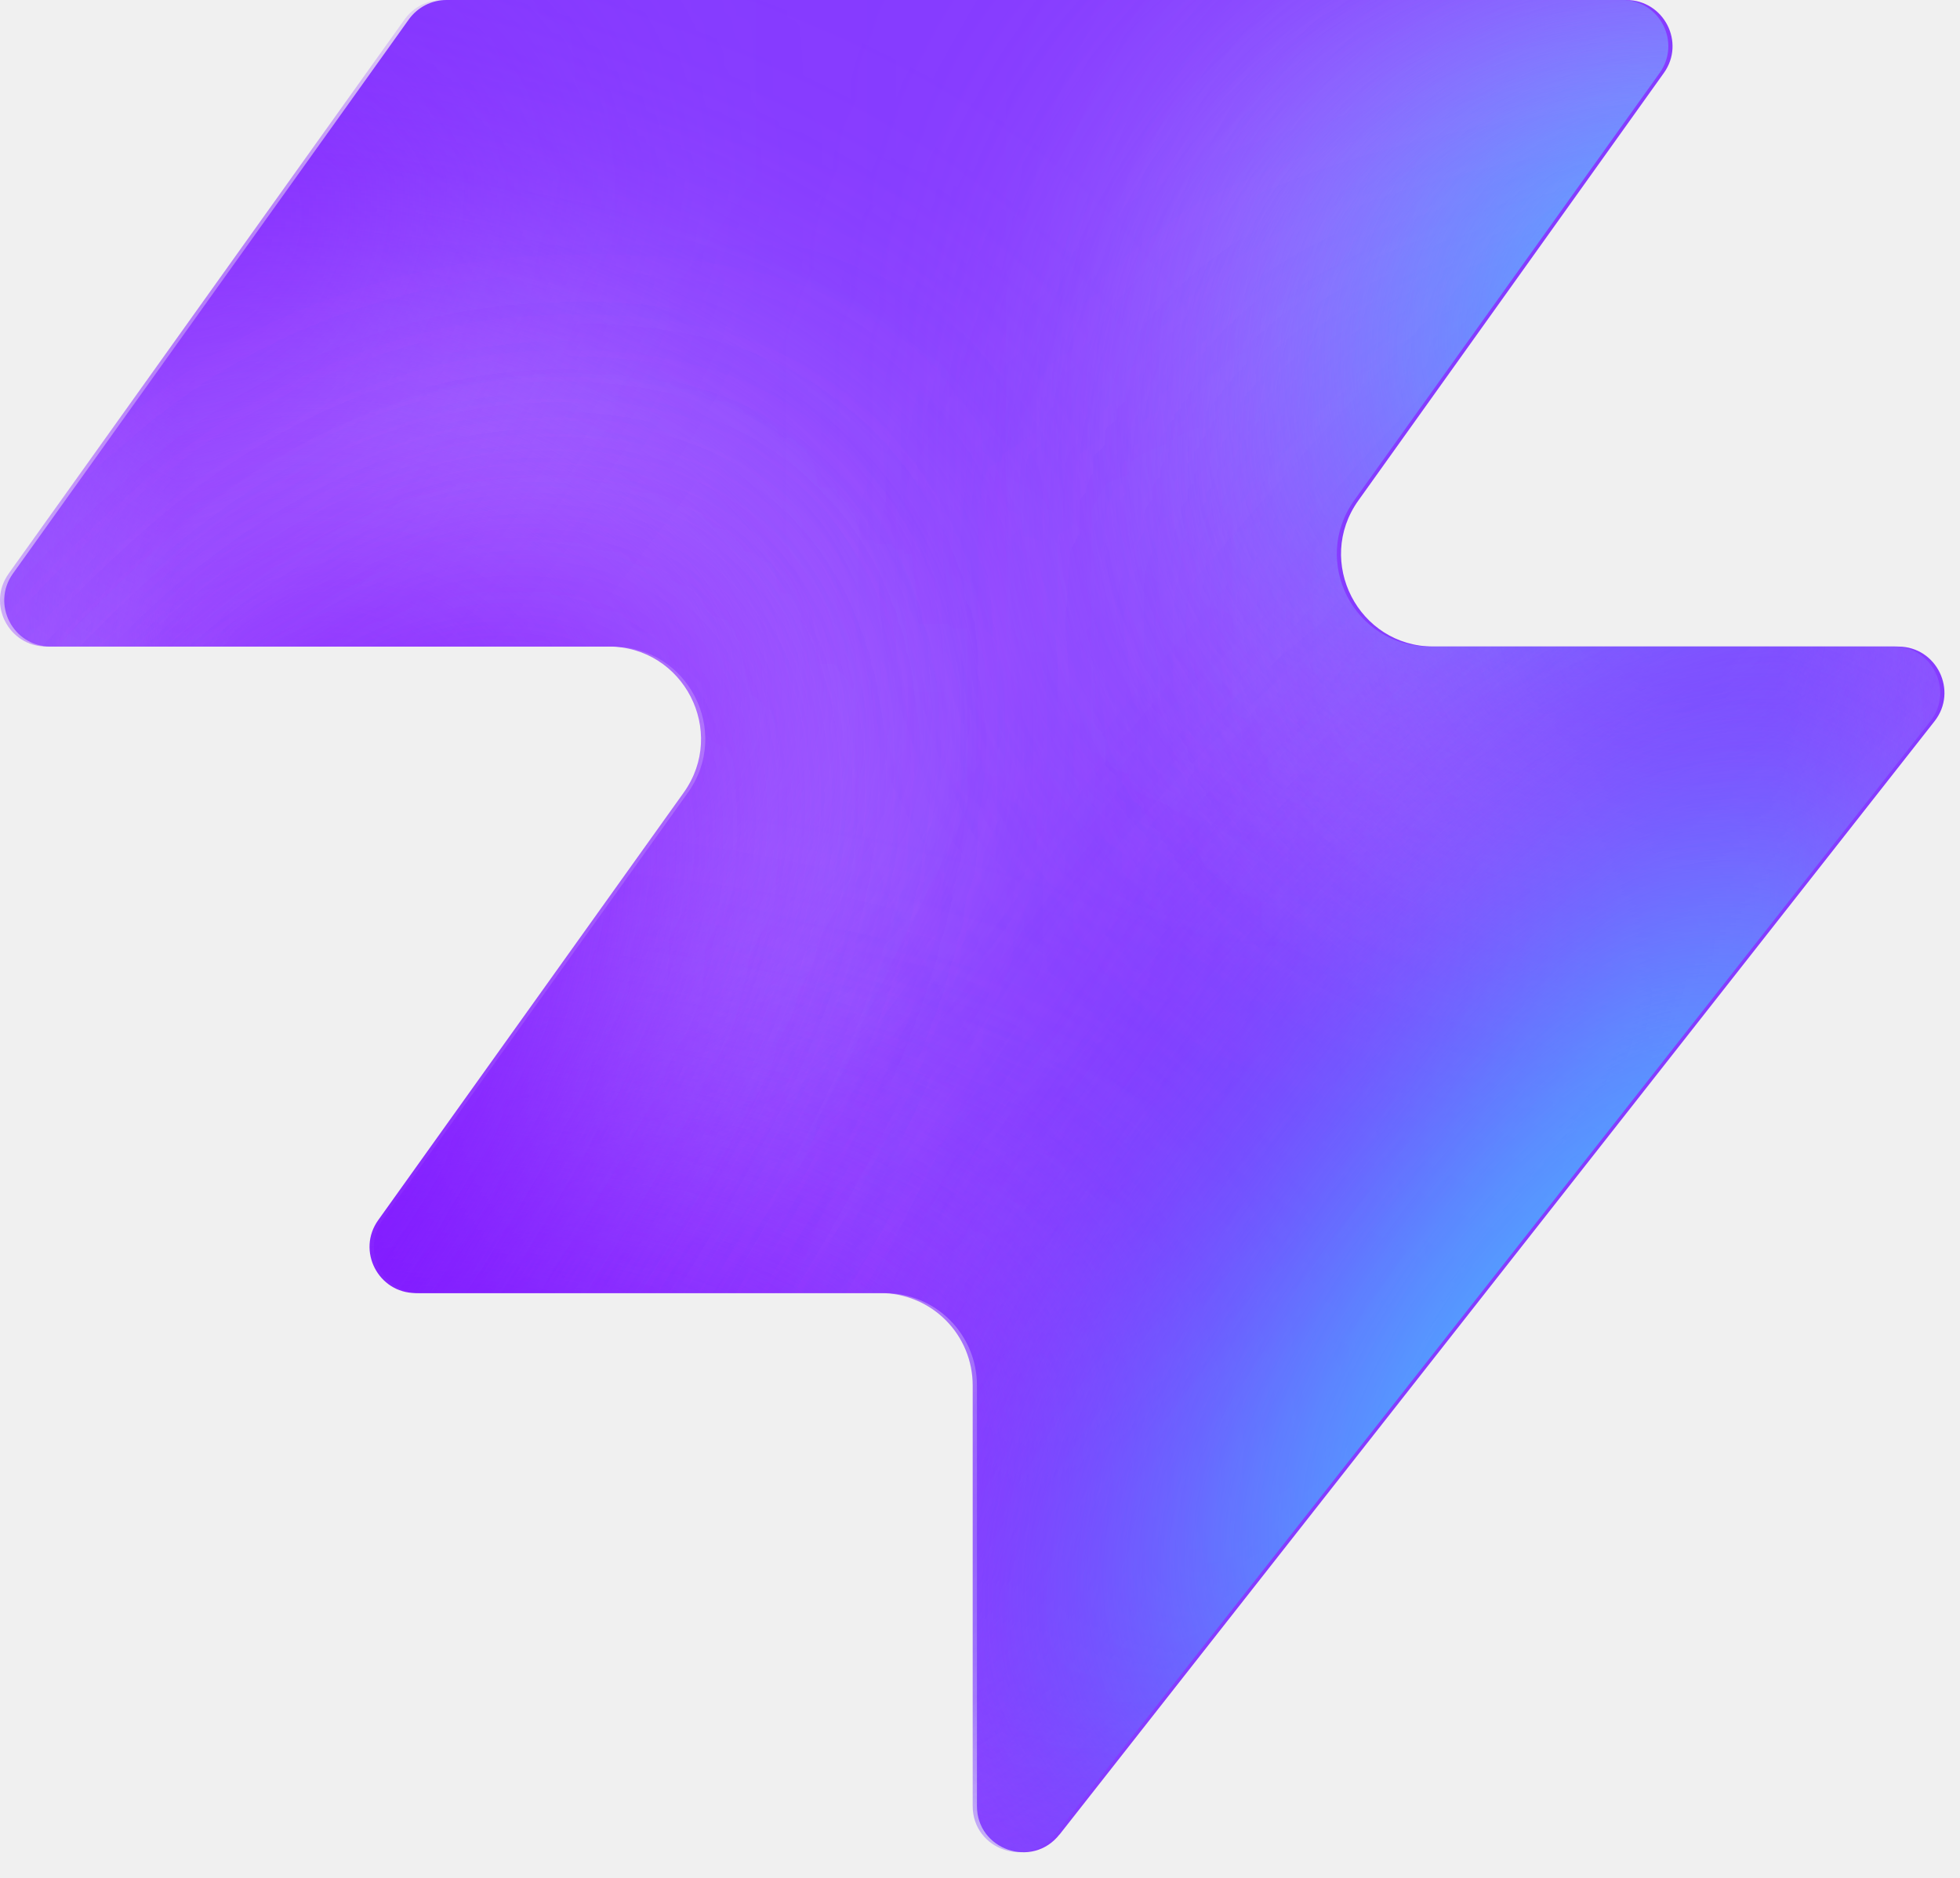
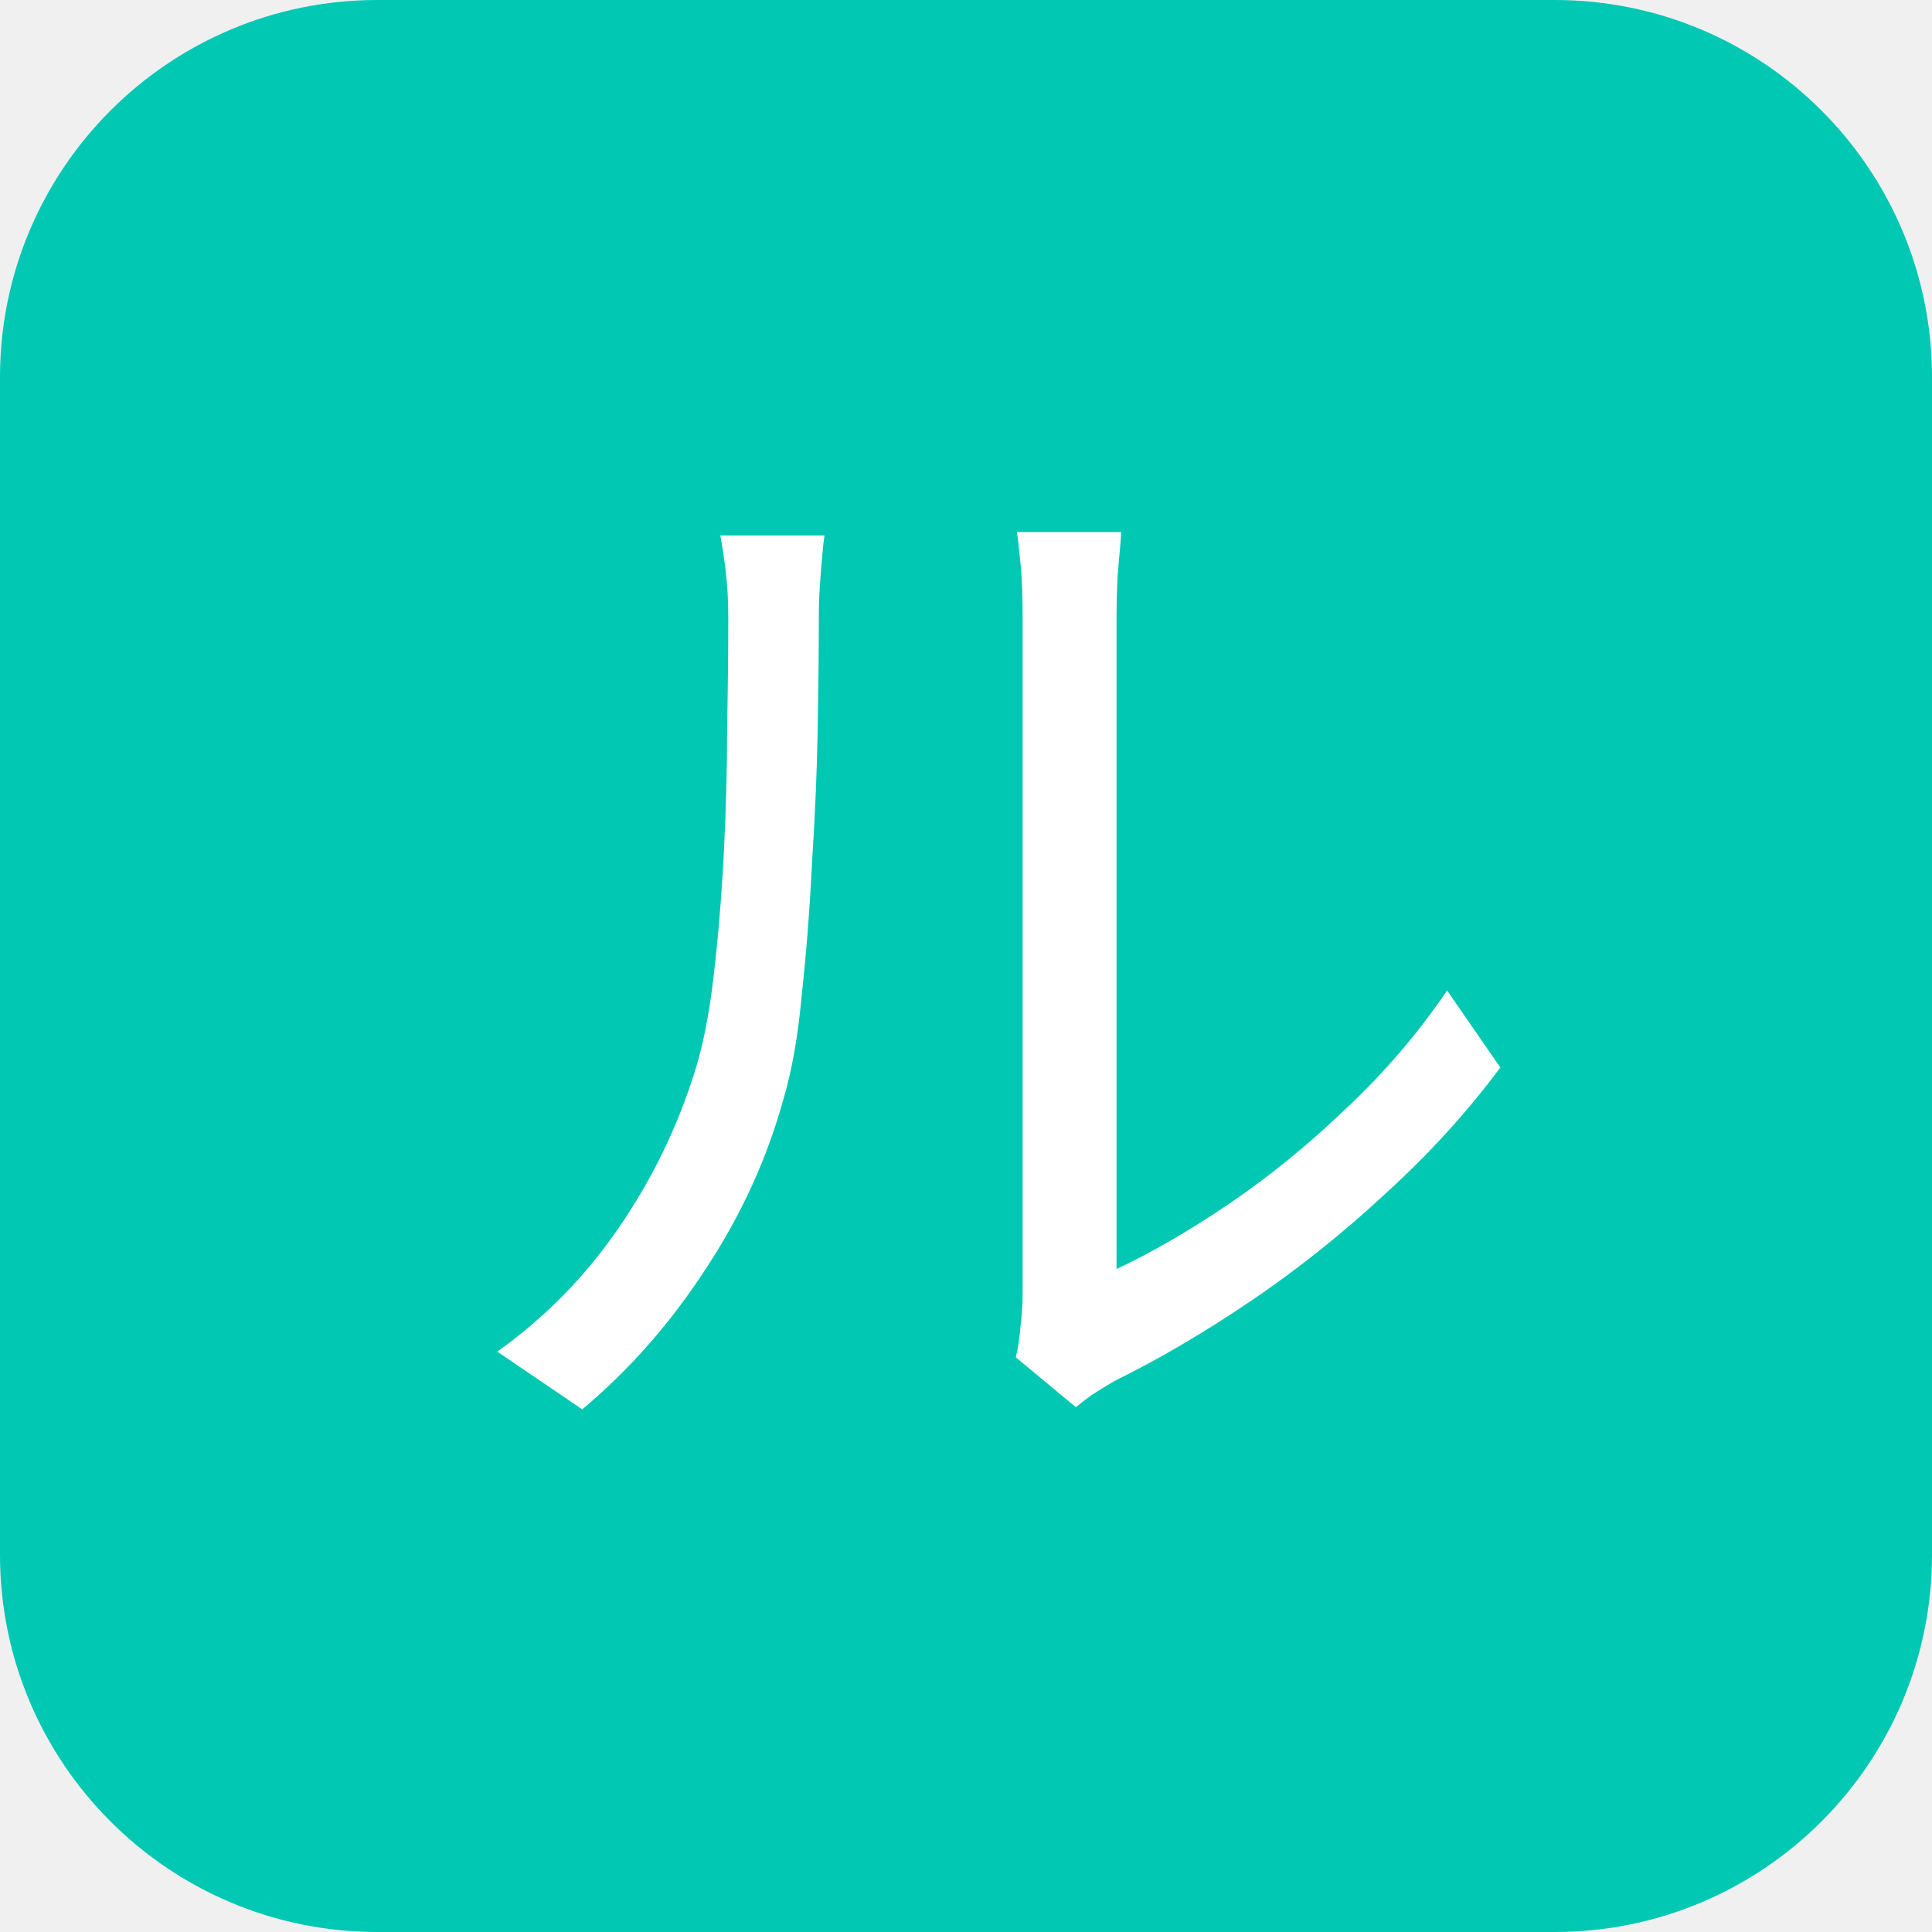
- <svg xmlns="http://www.w3.org/2000/svg" width="48" height="46" fill="none" viewBox="0 0 48 46">
-   <path fill="#863bff" d="M25.946 44.938c-.664.845-2.021.375-2.021-.698V33.937a2.26 2.26 0 0 0-2.262-2.262H10.287c-.92 0-1.456-1.04-.92-1.788l7.48-10.471c1.07-1.497 0-3.578-1.842-3.578H1.237c-.92 0-1.456-1.04-.92-1.788L10.013.474c.214-.297.556-.474.92-.474h28.894c.92 0 1.456 1.04.92 1.788l-7.48 10.471c-1.07 1.498 0 3.579 1.842 3.579h11.377c.943 0 1.473 1.088.89 1.83L25.947 44.94z" style="fill:#863bff;fill:color(display-p3 .525 .23 1);fill-opacity:1" />
-   <mask id="a" width="48" height="46" x="0" y="0" maskUnits="userSpaceOnUse" style="mask-type:alpha">
-     <path fill="#000" d="M25.842 44.938c-.664.844-2.021.375-2.021-.698V33.937a2.26 2.26 0 0 0-2.262-2.262H10.183c-.92 0-1.456-1.04-.92-1.788l7.48-10.471c1.07-1.498 0-3.579-1.842-3.579H1.133c-.92 0-1.456-1.04-.92-1.787L9.91.473c.214-.297.556-.474.92-.474h28.894c.92 0 1.456 1.04.92 1.788l-7.48 10.471c-1.07 1.498 0 3.578 1.842 3.578h11.377c.943 0 1.473 1.088.89 1.832L25.843 44.94z" style="fill:#000;fill-opacity:1" />
-   </mask>
-   <g mask="url(#a)">
-     <g filter="url(#b)">
-       <ellipse cx="5.508" cy="14.704" fill="#ede6ff" rx="5.508" ry="14.704" style="fill:#ede6ff;fill:color(display-p3 .927 .903 1);fill-opacity:1" transform="matrix(.00324 1 1 -.00324 -4.47 31.516)" />
-     </g>
-     <g filter="url(#c)">
-       <ellipse cx="10.399" cy="29.851" fill="#ede6ff" rx="10.399" ry="29.851" style="fill:#ede6ff;fill:color(display-p3 .927 .903 1);fill-opacity:1" transform="matrix(.00324 1 1 -.00324 -39.328 7.883)" />
-     </g>
-     <g filter="url(#d)">
-       <ellipse cx="5.508" cy="30.487" fill="#7e14ff" rx="5.508" ry="30.487" style="fill:#7e14ff;fill:color(display-p3 .492 .077 1);fill-opacity:1" transform="rotate(89.814 -25.913 -14.639)scale(1 -1)" />
-     </g>
-     <g filter="url(#e)">
-       <ellipse cx="5.508" cy="30.599" fill="#7e14ff" rx="5.508" ry="30.599" style="fill:#7e14ff;fill:color(display-p3 .492 .077 1);fill-opacity:1" transform="rotate(89.814 -32.644 -3.334)scale(1 -1)" />
-     </g>
-     <g filter="url(#f)">
-       <ellipse cx="5.508" cy="30.599" fill="#7e14ff" rx="5.508" ry="30.599" style="fill:#7e14ff;fill:color(display-p3 .492 .077 1);fill-opacity:1" transform="matrix(.00324 1 1 -.00324 -34.34 30.47)" />
-     </g>
-     <g filter="url(#g)">
-       <ellipse cx="14.072" cy="22.078" fill="#ede6ff" rx="14.072" ry="22.078" style="fill:#ede6ff;fill:color(display-p3 .927 .903 1);fill-opacity:1" transform="rotate(93.35 24.506 48.493)scale(-1 1)" />
-     </g>
-     <g filter="url(#h)">
-       <ellipse cx="3.47" cy="21.501" fill="#7e14ff" rx="3.47" ry="21.501" style="fill:#7e14ff;fill:color(display-p3 .492 .077 1);fill-opacity:1" transform="rotate(89.009 28.708 47.59)scale(-1 1)" />
-     </g>
-     <g filter="url(#i)">
-       <ellipse cx="3.47" cy="21.501" fill="#7e14ff" rx="3.47" ry="21.501" style="fill:#7e14ff;fill:color(display-p3 .492 .077 1);fill-opacity:1" transform="rotate(89.009 28.708 47.59)scale(-1 1)" />
-     </g>
-     <g filter="url(#j)">
-       <ellipse cx=".387" cy="8.972" fill="#7e14ff" rx="4.407" ry="29.108" style="fill:#7e14ff;fill:color(display-p3 .492 .077 1);fill-opacity:1" transform="rotate(39.51 .387 8.972)" />
-     </g>
-     <g filter="url(#k)">
-       <ellipse cx="47.523" cy="-6.092" fill="#7e14ff" rx="4.407" ry="29.108" style="fill:#7e14ff;fill:color(display-p3 .492 .077 1);fill-opacity:1" transform="rotate(37.892 47.523 -6.092)" />
-     </g>
-     <g filter="url(#l)">
-       <ellipse cx="41.412" cy="6.333" fill="#47bfff" rx="5.971" ry="9.665" style="fill:#47bfff;fill:color(display-p3 .28 .748 1);fill-opacity:1" transform="rotate(37.892 41.412 6.333)" />
-     </g>
-     <g filter="url(#m)">
-       <ellipse cx="-1.879" cy="38.332" fill="#7e14ff" rx="4.407" ry="29.108" style="fill:#7e14ff;fill:color(display-p3 .492 .077 1);fill-opacity:1" transform="rotate(37.892 -1.88 38.332)" />
-     </g>
-     <g filter="url(#n)">
-       <ellipse cx="-1.879" cy="38.332" fill="#7e14ff" rx="4.407" ry="29.108" style="fill:#7e14ff;fill:color(display-p3 .492 .077 1);fill-opacity:1" transform="rotate(37.892 -1.88 38.332)" />
-     </g>
-     <g filter="url(#o)">
-       <ellipse cx="35.651" cy="29.907" fill="#7e14ff" rx="4.407" ry="29.108" style="fill:#7e14ff;fill:color(display-p3 .492 .077 1);fill-opacity:1" transform="rotate(37.892 35.651 29.907)" />
-     </g>
-     <g filter="url(#p)">
-       <ellipse cx="38.418" cy="32.4" fill="#47bfff" rx="5.971" ry="15.297" style="fill:#47bfff;fill:color(display-p3 .28 .748 1);fill-opacity:1" transform="rotate(37.892 38.418 32.4)" />
-     </g>
+ <svg xmlns="http://www.w3.org/2000/svg" width="256" height="256" viewBox="0 0 256 256" fill="none">
+   <g clip-path="url(#clip0_1_8)">
+     <rect width="256" height="256" rx="50" fill="#00C8B3" />
+     <path d="M134.6 179.85C134.9 178.65 135.1 177.35 135.2 175.95C135.4 174.45 135.5 172.95 135.5 171.45C135.5 170.45 135.5 168.25 135.5 164.85C135.5 161.45 135.5 157.3 135.5 152.4C135.5 147.4 135.5 142 135.5 136.2C135.5 130.4 135.5 124.6 135.5 118.8C135.5 112.9 135.5 107.4 135.5 102.3C135.5 97.2 135.5 92.8 135.5 89.1C135.5 85.4 135.5 82.9 135.5 81.6C135.5 78.7 135.4 76.3 135.2 74.4C135 72.4 134.85 71.1 134.75 70.5H148.55C148.55 71.1 148.45 72.4 148.25 74.4C148.05 76.4 147.95 78.8 147.95 81.6C147.95 83 147.95 85.5 147.95 89.1C147.95 92.6 147.95 96.9 147.95 102C147.95 107 147.95 112.4 147.95 118.2C147.95 123.9 147.95 129.55 147.95 135.15C147.95 140.75 147.95 145.95 147.95 150.75C147.95 155.45 147.95 159.35 147.95 162.45C147.95 165.55 147.95 167.45 147.95 168.15C152.65 165.95 157.65 163.05 162.95 159.45C168.25 155.85 173.4 151.65 178.4 146.85C183.5 142.05 187.95 136.85 191.75 131.25L198.8 141.45C194.5 147.25 189.45 152.8 183.65 158.1C177.95 163.4 172 168.15 165.8 172.35C159.6 176.55 153.55 180.1 147.65 183C146.45 183.7 145.4 184.35 144.5 184.95C143.7 185.55 143.05 186.05 142.55 186.45L134.6 179.85ZM65.9 179.1C72.2 174.6 77.55 169.15 81.95 162.75C86.35 156.35 89.7 149.5 92 142.2C93.1 138.8 93.95 134.55 94.55 129.45C95.15 124.35 95.6 118.95 95.9 113.25C96.2 107.45 96.35 101.85 96.35 96.45C96.45 90.95 96.5 86.1 96.5 81.9C96.5 79.7 96.4 77.75 96.2 76.05C96 74.25 95.75 72.55 95.45 70.95H109.25C109.15 71.55 109.05 72.45 108.95 73.65C108.85 74.75 108.75 76 108.65 77.4C108.55 78.8 108.5 80.25 108.5 81.75C108.5 85.95 108.45 90.9 108.35 96.6C108.25 102.2 108 108.1 107.6 114.3C107.3 120.4 106.85 126.2 106.25 131.7C105.75 137.2 104.95 141.8 103.85 145.5C101.65 153.5 98.2 161.05 93.5 168.15C88.9 175.25 83.45 181.45 77.15 186.75L65.9 179.1Z" fill="white" />
  </g>
  <defs>
-     <filter id="b" width="60.045" height="41.654" x="-19.77" y="16.149" color-interpolation-filters="sRGB" filterUnits="userSpaceOnUse">
-       <feFlood flood-opacity="0" result="BackgroundImageFix" />
-       <feBlend in="SourceGraphic" in2="BackgroundImageFix" result="shape" />
-       <feGaussianBlur result="effect1_foregroundBlur_2002_17158" stdDeviation="7.659" />
-     </filter>
-     <filter id="c" width="90.34" height="51.437" x="-54.613" y="-7.533" color-interpolation-filters="sRGB" filterUnits="userSpaceOnUse">
-       <feFlood flood-opacity="0" result="BackgroundImageFix" />
-       <feBlend in="SourceGraphic" in2="BackgroundImageFix" result="shape" />
-       <feGaussianBlur result="effect1_foregroundBlur_2002_17158" stdDeviation="7.659" />
-     </filter>
-     <filter id="d" width="79.355" height="29.4" x="-49.64" y="2.03" color-interpolation-filters="sRGB" filterUnits="userSpaceOnUse">
-       <feFlood flood-opacity="0" result="BackgroundImageFix" />
-       <feBlend in="SourceGraphic" in2="BackgroundImageFix" result="shape" />
-       <feGaussianBlur result="effect1_foregroundBlur_2002_17158" stdDeviation="4.596" />
-     </filter>
-     <filter id="e" width="79.579" height="29.4" x="-45.045" y="20.029" color-interpolation-filters="sRGB" filterUnits="userSpaceOnUse">
-       <feFlood flood-opacity="0" result="BackgroundImageFix" />
-       <feBlend in="SourceGraphic" in2="BackgroundImageFix" result="shape" />
-       <feGaussianBlur result="effect1_foregroundBlur_2002_17158" stdDeviation="4.596" />
-     </filter>
-     <filter id="f" width="79.579" height="29.4" x="-43.513" y="21.178" color-interpolation-filters="sRGB" filterUnits="userSpaceOnUse">
-       <feFlood flood-opacity="0" result="BackgroundImageFix" />
-       <feBlend in="SourceGraphic" in2="BackgroundImageFix" result="shape" />
-       <feGaussianBlur result="effect1_foregroundBlur_2002_17158" stdDeviation="4.596" />
-     </filter>
-     <filter id="g" width="74.749" height="58.852" x="15.756" y="-17.901" color-interpolation-filters="sRGB" filterUnits="userSpaceOnUse">
-       <feFlood flood-opacity="0" result="BackgroundImageFix" />
-       <feBlend in="SourceGraphic" in2="BackgroundImageFix" result="shape" />
-       <feGaussianBlur result="effect1_foregroundBlur_2002_17158" stdDeviation="7.659" />
-     </filter>
-     <filter id="h" width="61.377" height="25.362" x="23.548" y="2.284" color-interpolation-filters="sRGB" filterUnits="userSpaceOnUse">
-       <feFlood flood-opacity="0" result="BackgroundImageFix" />
-       <feBlend in="SourceGraphic" in2="BackgroundImageFix" result="shape" />
-       <feGaussianBlur result="effect1_foregroundBlur_2002_17158" stdDeviation="4.596" />
-     </filter>
-     <filter id="i" width="61.377" height="25.362" x="23.548" y="2.284" color-interpolation-filters="sRGB" filterUnits="userSpaceOnUse">
-       <feFlood flood-opacity="0" result="BackgroundImageFix" />
-       <feBlend in="SourceGraphic" in2="BackgroundImageFix" result="shape" />
-       <feGaussianBlur result="effect1_foregroundBlur_2002_17158" stdDeviation="4.596" />
-     </filter>
-     <filter id="j" width="56.045" height="63.649" x="-27.636" y="-22.853" color-interpolation-filters="sRGB" filterUnits="userSpaceOnUse">
-       <feFlood flood-opacity="0" result="BackgroundImageFix" />
-       <feBlend in="SourceGraphic" in2="BackgroundImageFix" result="shape" />
-       <feGaussianBlur result="effect1_foregroundBlur_2002_17158" stdDeviation="4.596" />
-     </filter>
-     <filter id="k" width="54.814" height="64.646" x="20.116" y="-38.415" color-interpolation-filters="sRGB" filterUnits="userSpaceOnUse">
-       <feFlood flood-opacity="0" result="BackgroundImageFix" />
-       <feBlend in="SourceGraphic" in2="BackgroundImageFix" result="shape" />
-       <feGaussianBlur result="effect1_foregroundBlur_2002_17158" stdDeviation="4.596" />
-     </filter>
-     <filter id="l" width="33.541" height="35.313" x="24.641" y="-11.323" color-interpolation-filters="sRGB" filterUnits="userSpaceOnUse">
-       <feFlood flood-opacity="0" result="BackgroundImageFix" />
-       <feBlend in="SourceGraphic" in2="BackgroundImageFix" result="shape" />
-       <feGaussianBlur result="effect1_foregroundBlur_2002_17158" stdDeviation="4.596" />
-     </filter>
-     <filter id="m" width="54.814" height="64.646" x="-29.286" y="6.009" color-interpolation-filters="sRGB" filterUnits="userSpaceOnUse">
-       <feFlood flood-opacity="0" result="BackgroundImageFix" />
-       <feBlend in="SourceGraphic" in2="BackgroundImageFix" result="shape" />
-       <feGaussianBlur result="effect1_foregroundBlur_2002_17158" stdDeviation="4.596" />
-     </filter>
-     <filter id="n" width="54.814" height="64.646" x="-29.286" y="6.009" color-interpolation-filters="sRGB" filterUnits="userSpaceOnUse">
-       <feFlood flood-opacity="0" result="BackgroundImageFix" />
-       <feBlend in="SourceGraphic" in2="BackgroundImageFix" result="shape" />
-       <feGaussianBlur result="effect1_foregroundBlur_2002_17158" stdDeviation="4.596" />
-     </filter>
-     <filter id="o" width="54.814" height="64.646" x="8.244" y="-2.416" color-interpolation-filters="sRGB" filterUnits="userSpaceOnUse">
-       <feFlood flood-opacity="0" result="BackgroundImageFix" />
-       <feBlend in="SourceGraphic" in2="BackgroundImageFix" result="shape" />
-       <feGaussianBlur result="effect1_foregroundBlur_2002_17158" stdDeviation="4.596" />
-     </filter>
-     <filter id="p" width="39.409" height="43.623" x="18.713" y="10.588" color-interpolation-filters="sRGB" filterUnits="userSpaceOnUse">
-       <feFlood flood-opacity="0" result="BackgroundImageFix" />
-       <feBlend in="SourceGraphic" in2="BackgroundImageFix" result="shape" />
-       <feGaussianBlur result="effect1_foregroundBlur_2002_17158" stdDeviation="4.596" />
-     </filter>
+     <clipPath id="clip0_1_8">
+       <rect width="256" height="256" fill="white" />
+     </clipPath>
  </defs>
</svg>
